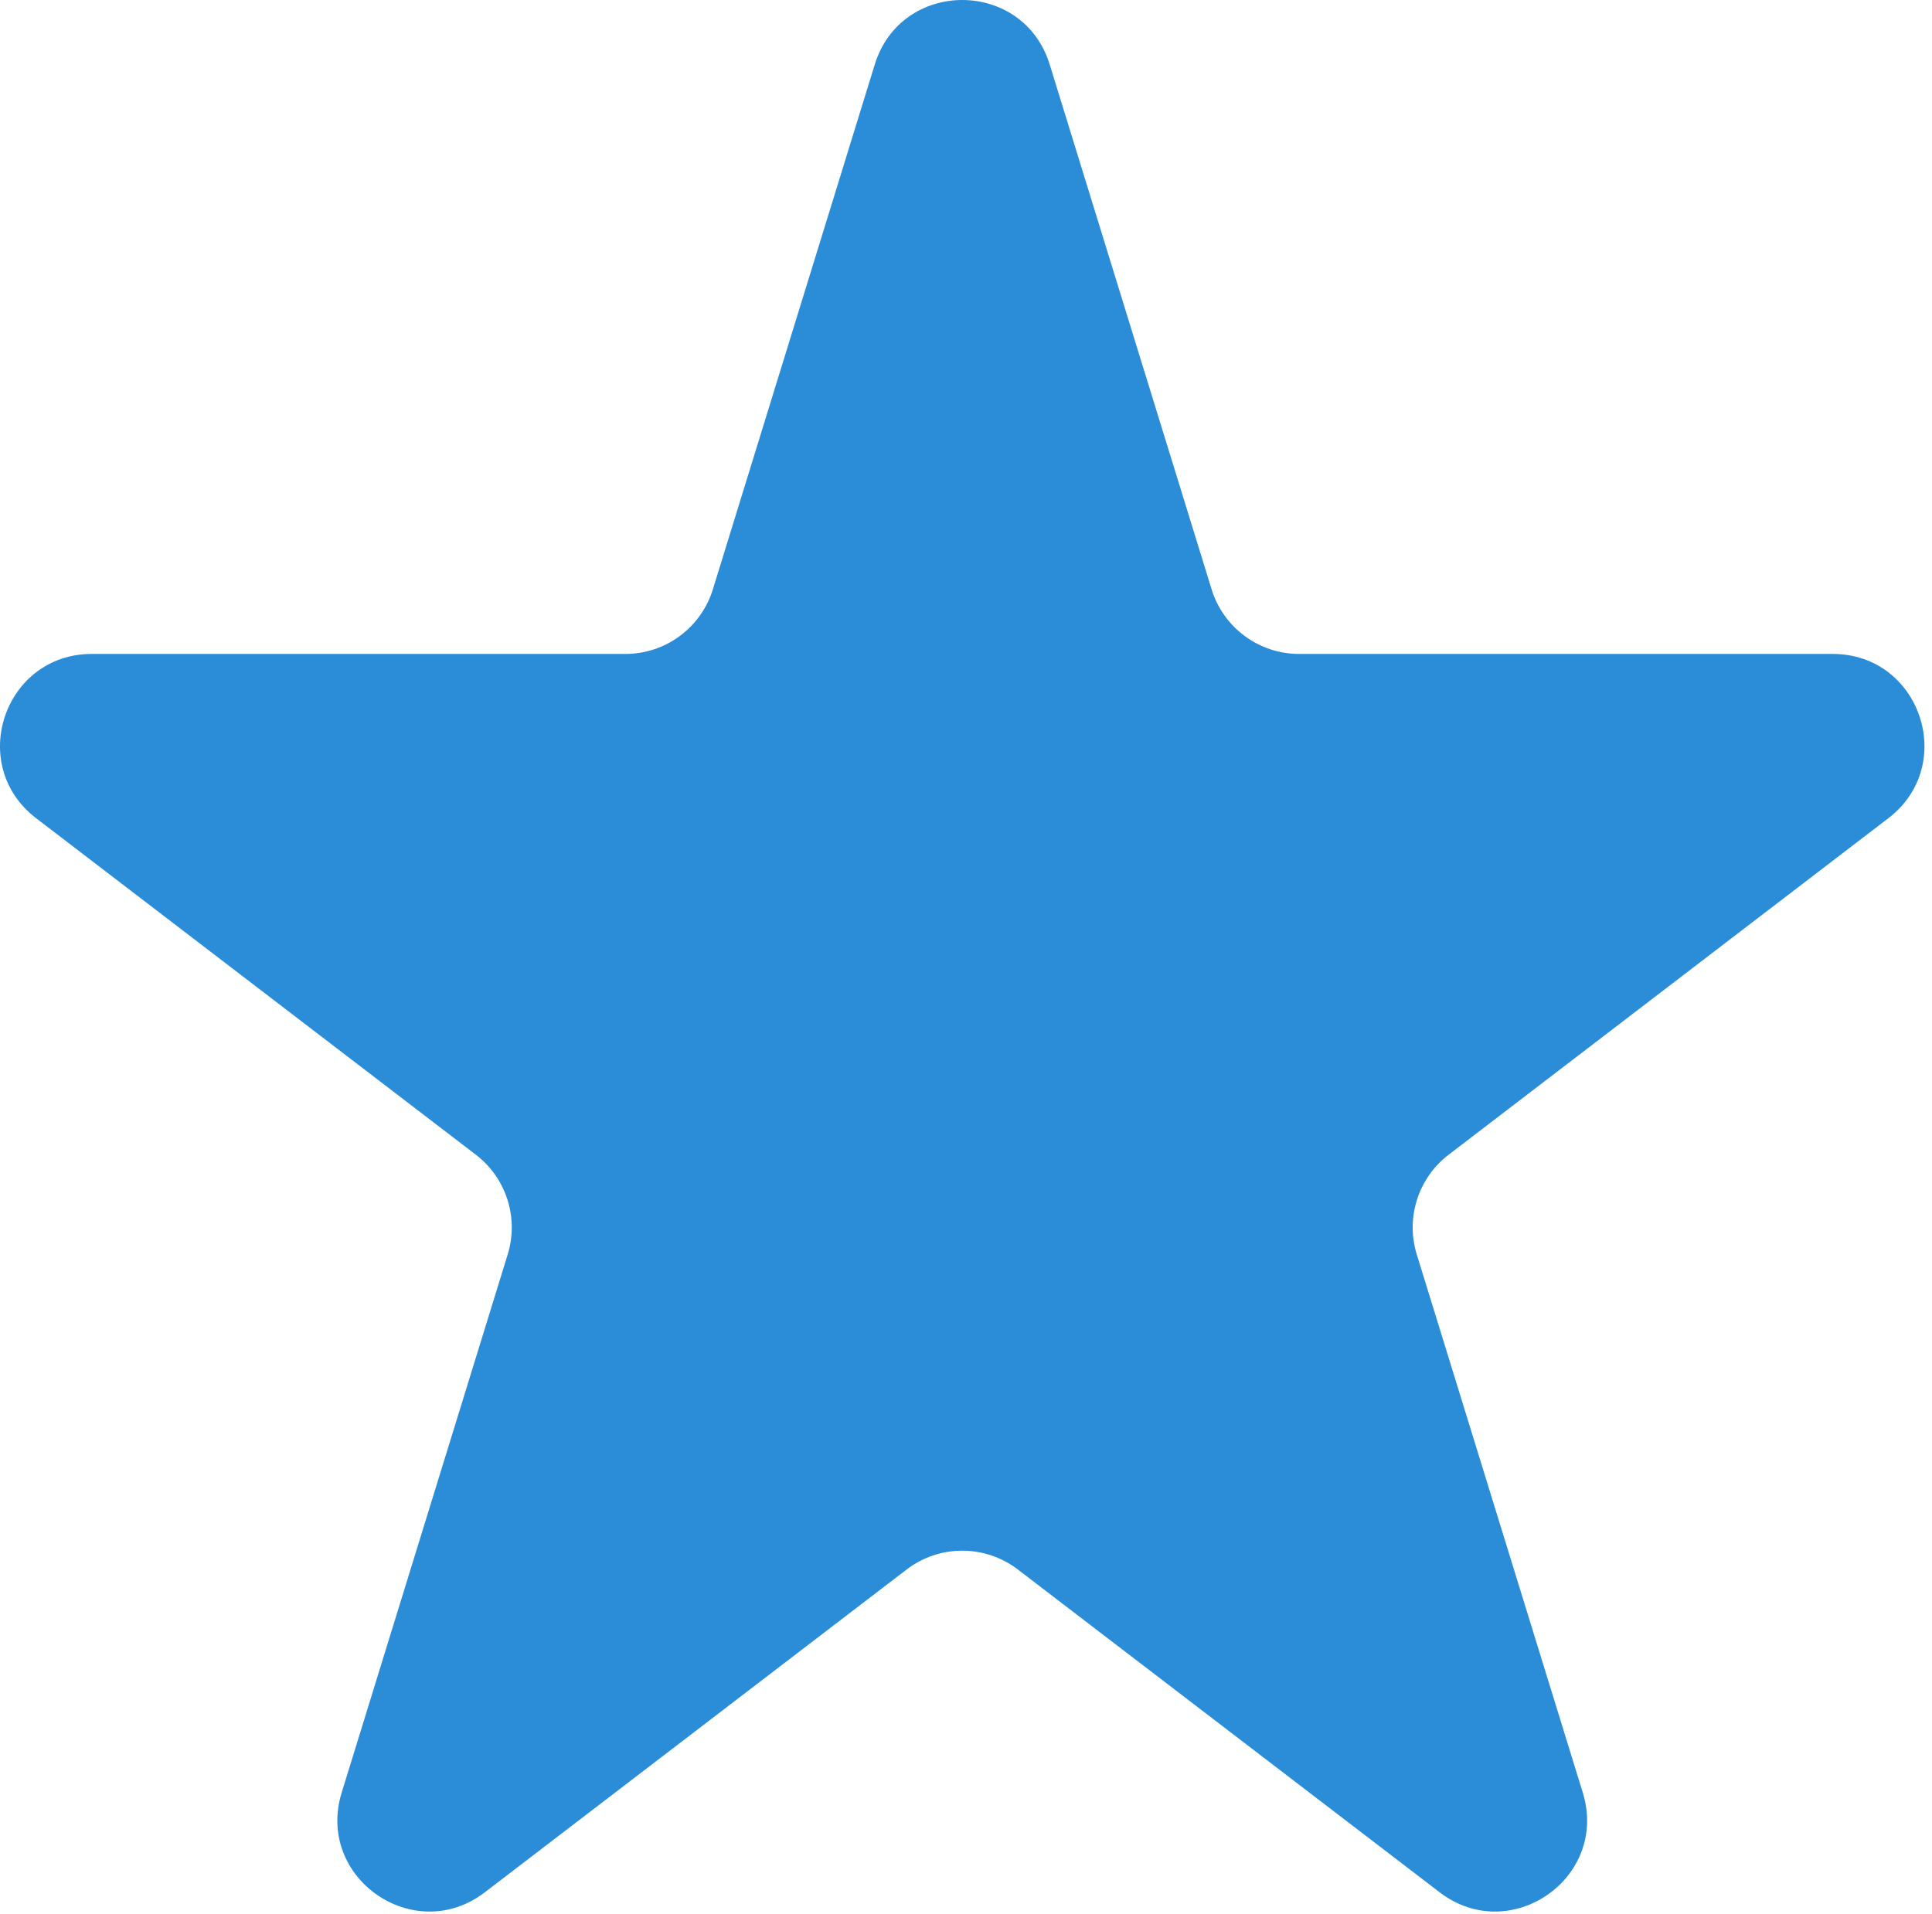
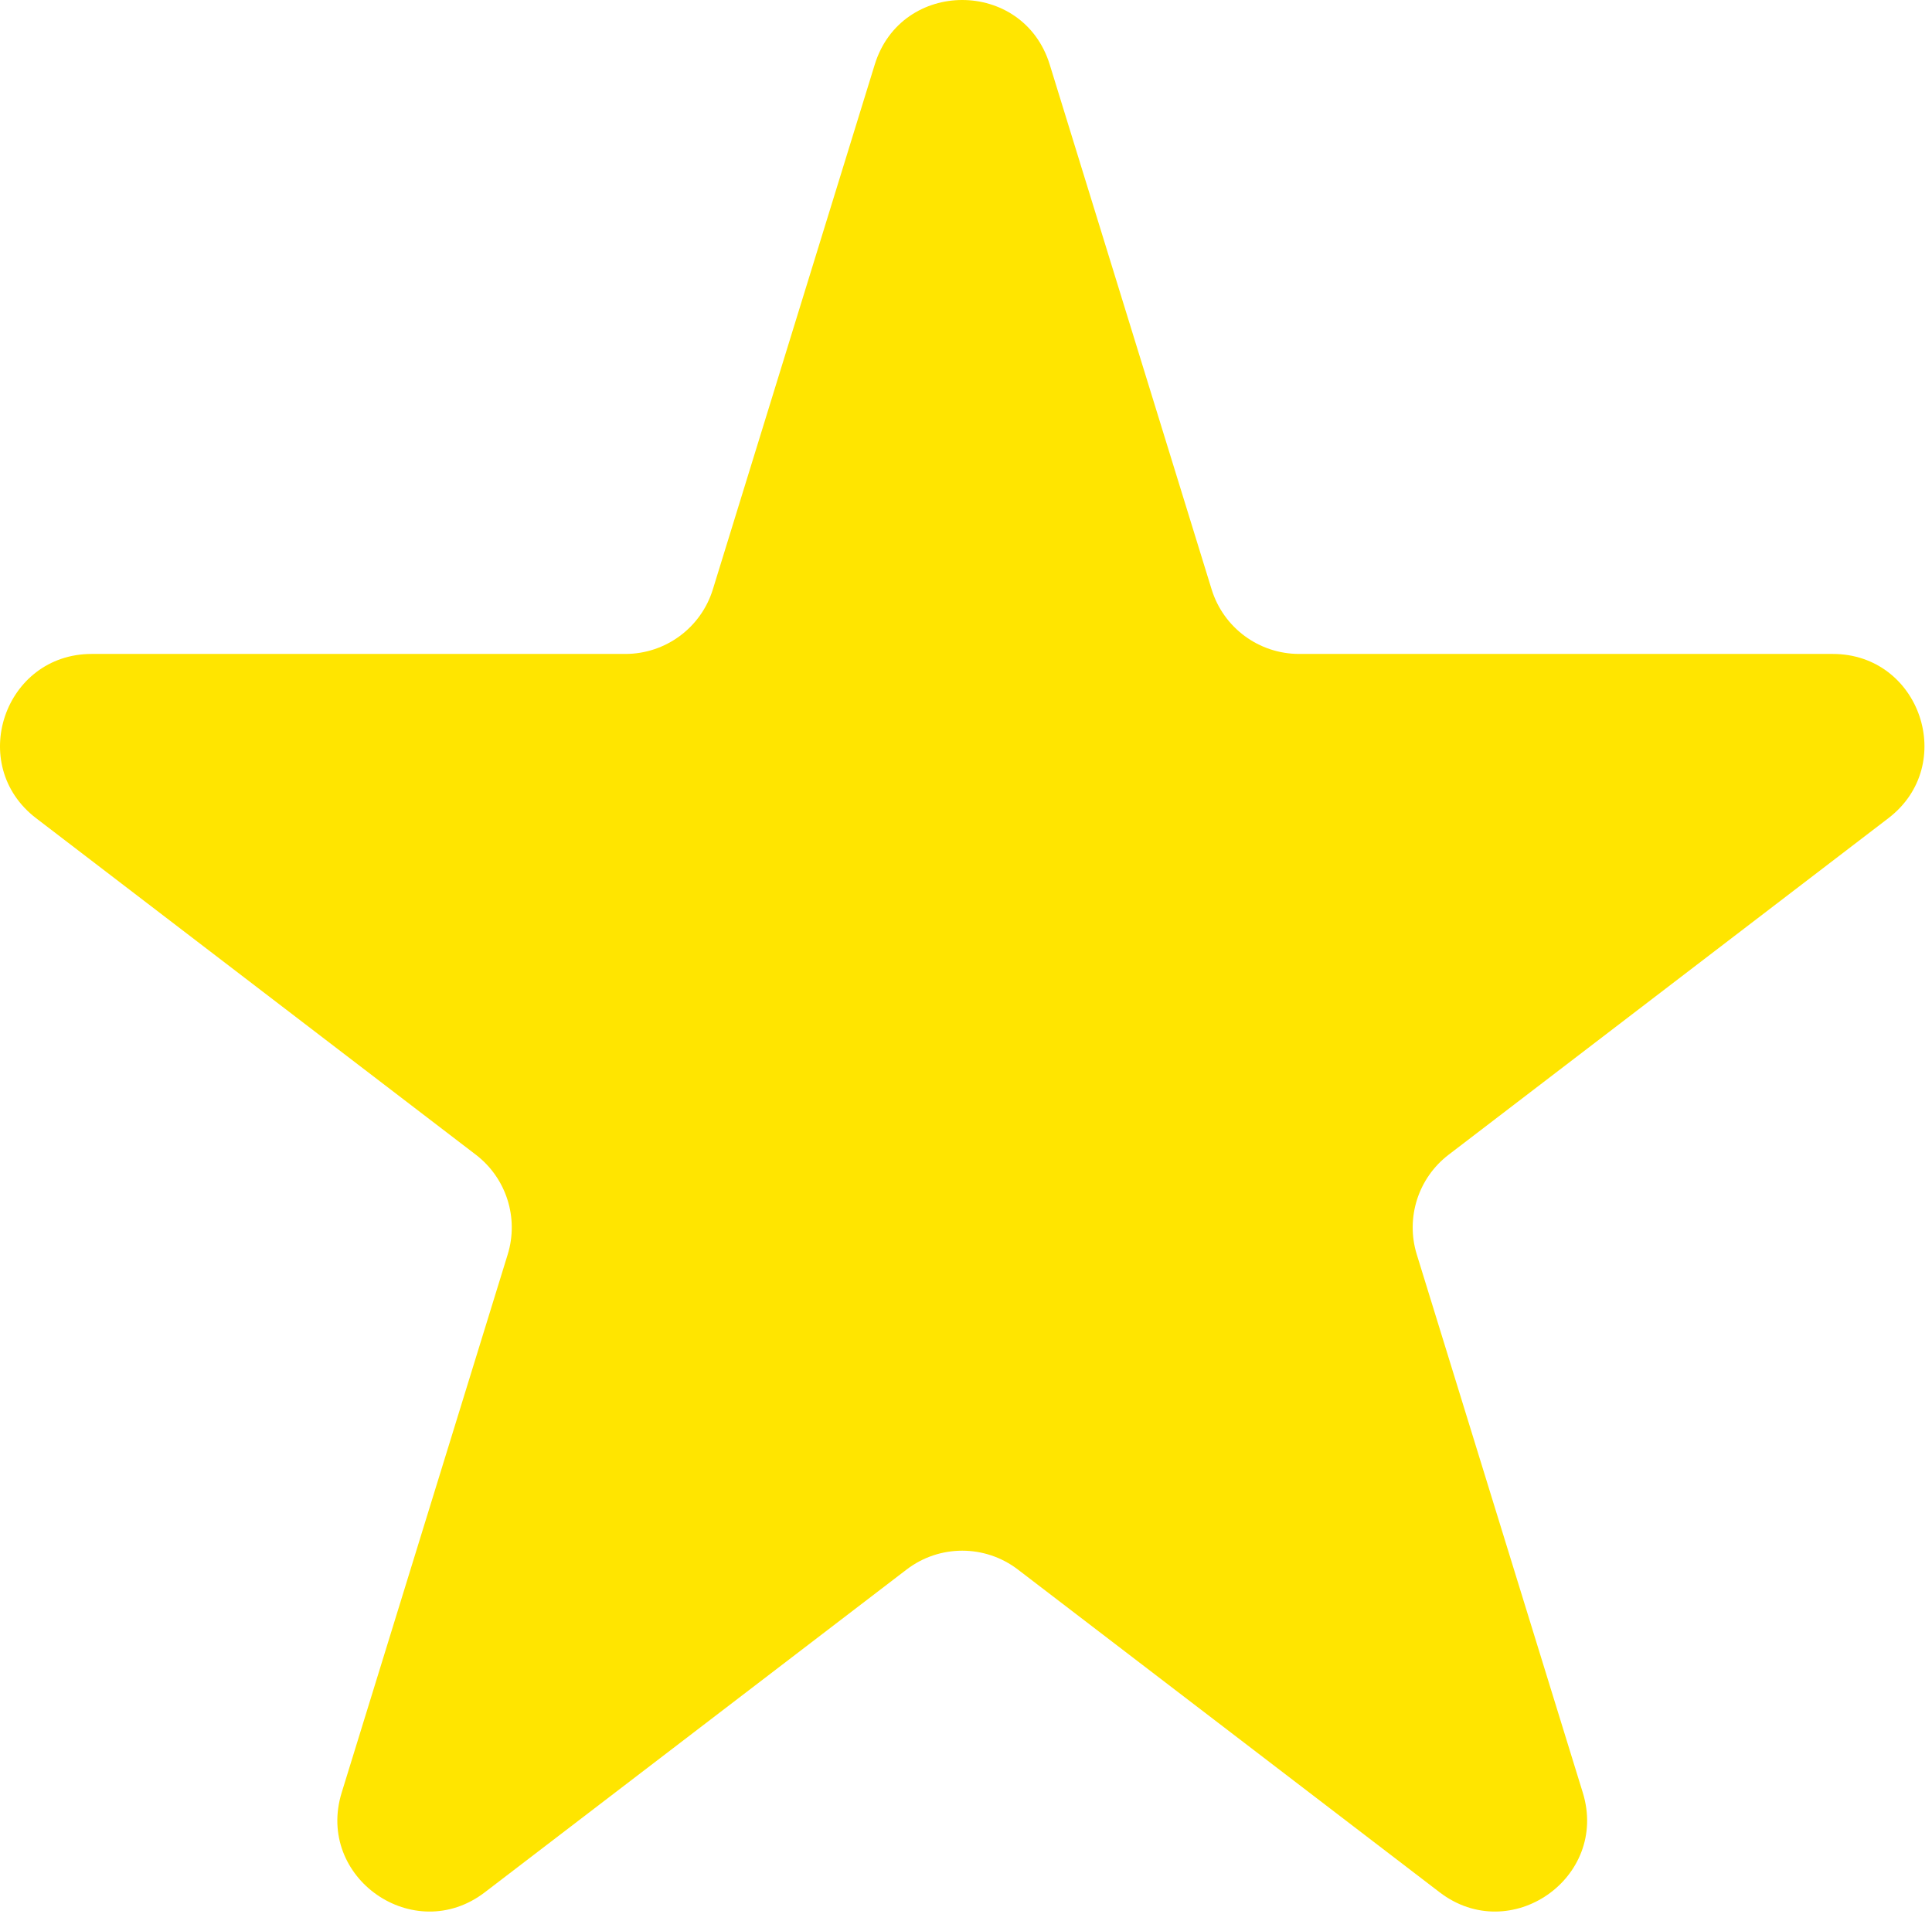
<svg xmlns="http://www.w3.org/2000/svg" width="211" height="209" viewBox="0 0 211 209" fill="none">
-   <path d="M95.533 7.053C98.433 -2.351 111.744 -2.351 114.645 7.053L132.325 64.374C133.618 68.567 137.493 71.427 141.881 71.427H200.158C209.719 71.427 213.828 83.557 206.236 89.368L158.208 126.127C154.884 128.671 153.497 133.016 154.73 137.016L172.861 195.8C175.732 205.105 164.961 212.607 157.228 206.688L111.167 171.435C107.58 168.689 102.598 168.689 99.011 171.435L52.95 206.688C45.217 212.607 34.446 205.105 37.316 195.8L55.448 137.016C56.681 133.016 55.293 128.671 51.97 126.127L3.942 89.368C-3.651 83.557 0.459 71.427 10.019 71.427H68.297C72.685 71.427 76.56 68.567 77.853 64.375L95.533 7.053Z" fill="#2B8DD8" />
+   <path d="M95.533 7.053C98.433 -2.351 111.744 -2.351 114.645 7.053L132.325 64.374C133.618 68.567 137.493 71.427 141.881 71.427H200.158C209.719 71.427 213.828 83.557 206.236 89.368L158.208 126.127C154.884 128.671 153.497 133.016 154.73 137.016L172.861 195.8C175.732 205.105 164.961 212.607 157.228 206.688L111.167 171.435C107.58 168.689 102.598 168.689 99.011 171.435L52.95 206.688C45.217 212.607 34.446 205.105 37.316 195.8L55.448 137.016C56.681 133.016 55.293 128.671 51.97 126.127L3.942 89.368C-3.651 83.557 0.459 71.427 10.019 71.427H68.297C72.685 71.427 76.56 68.567 77.853 64.375L95.533 7.053Z" fill="#FFE500" />
</svg>
